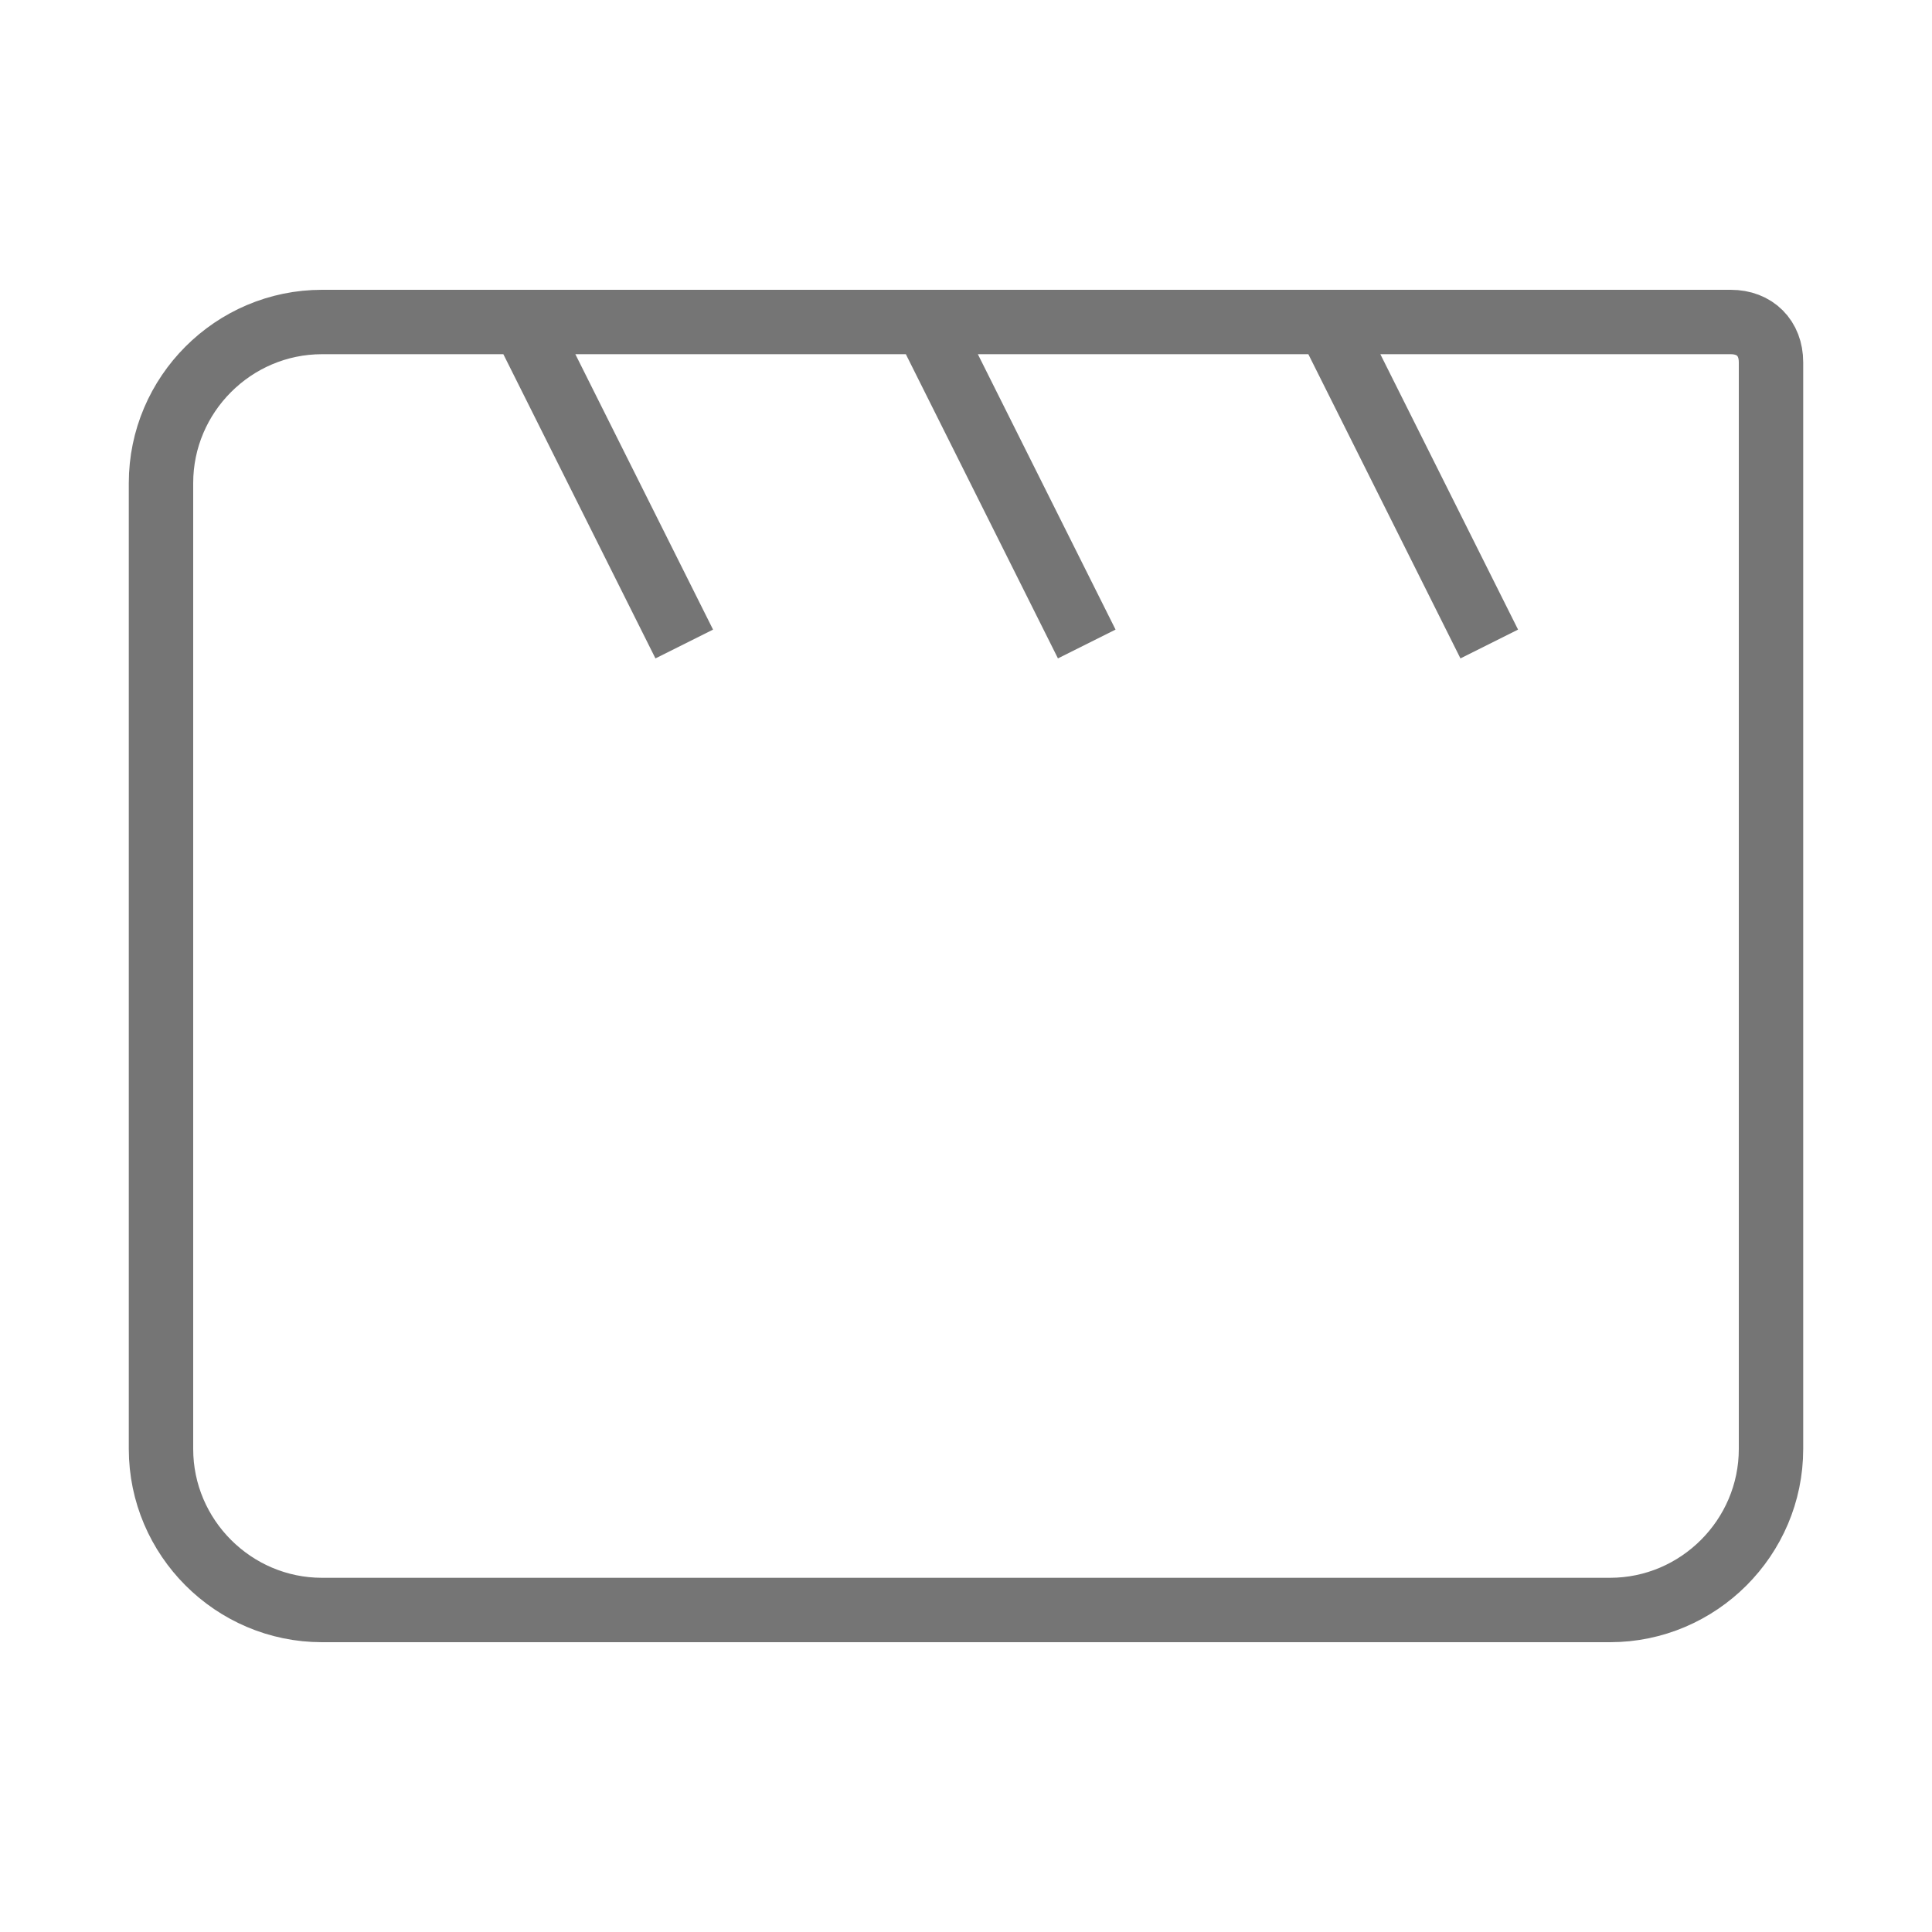
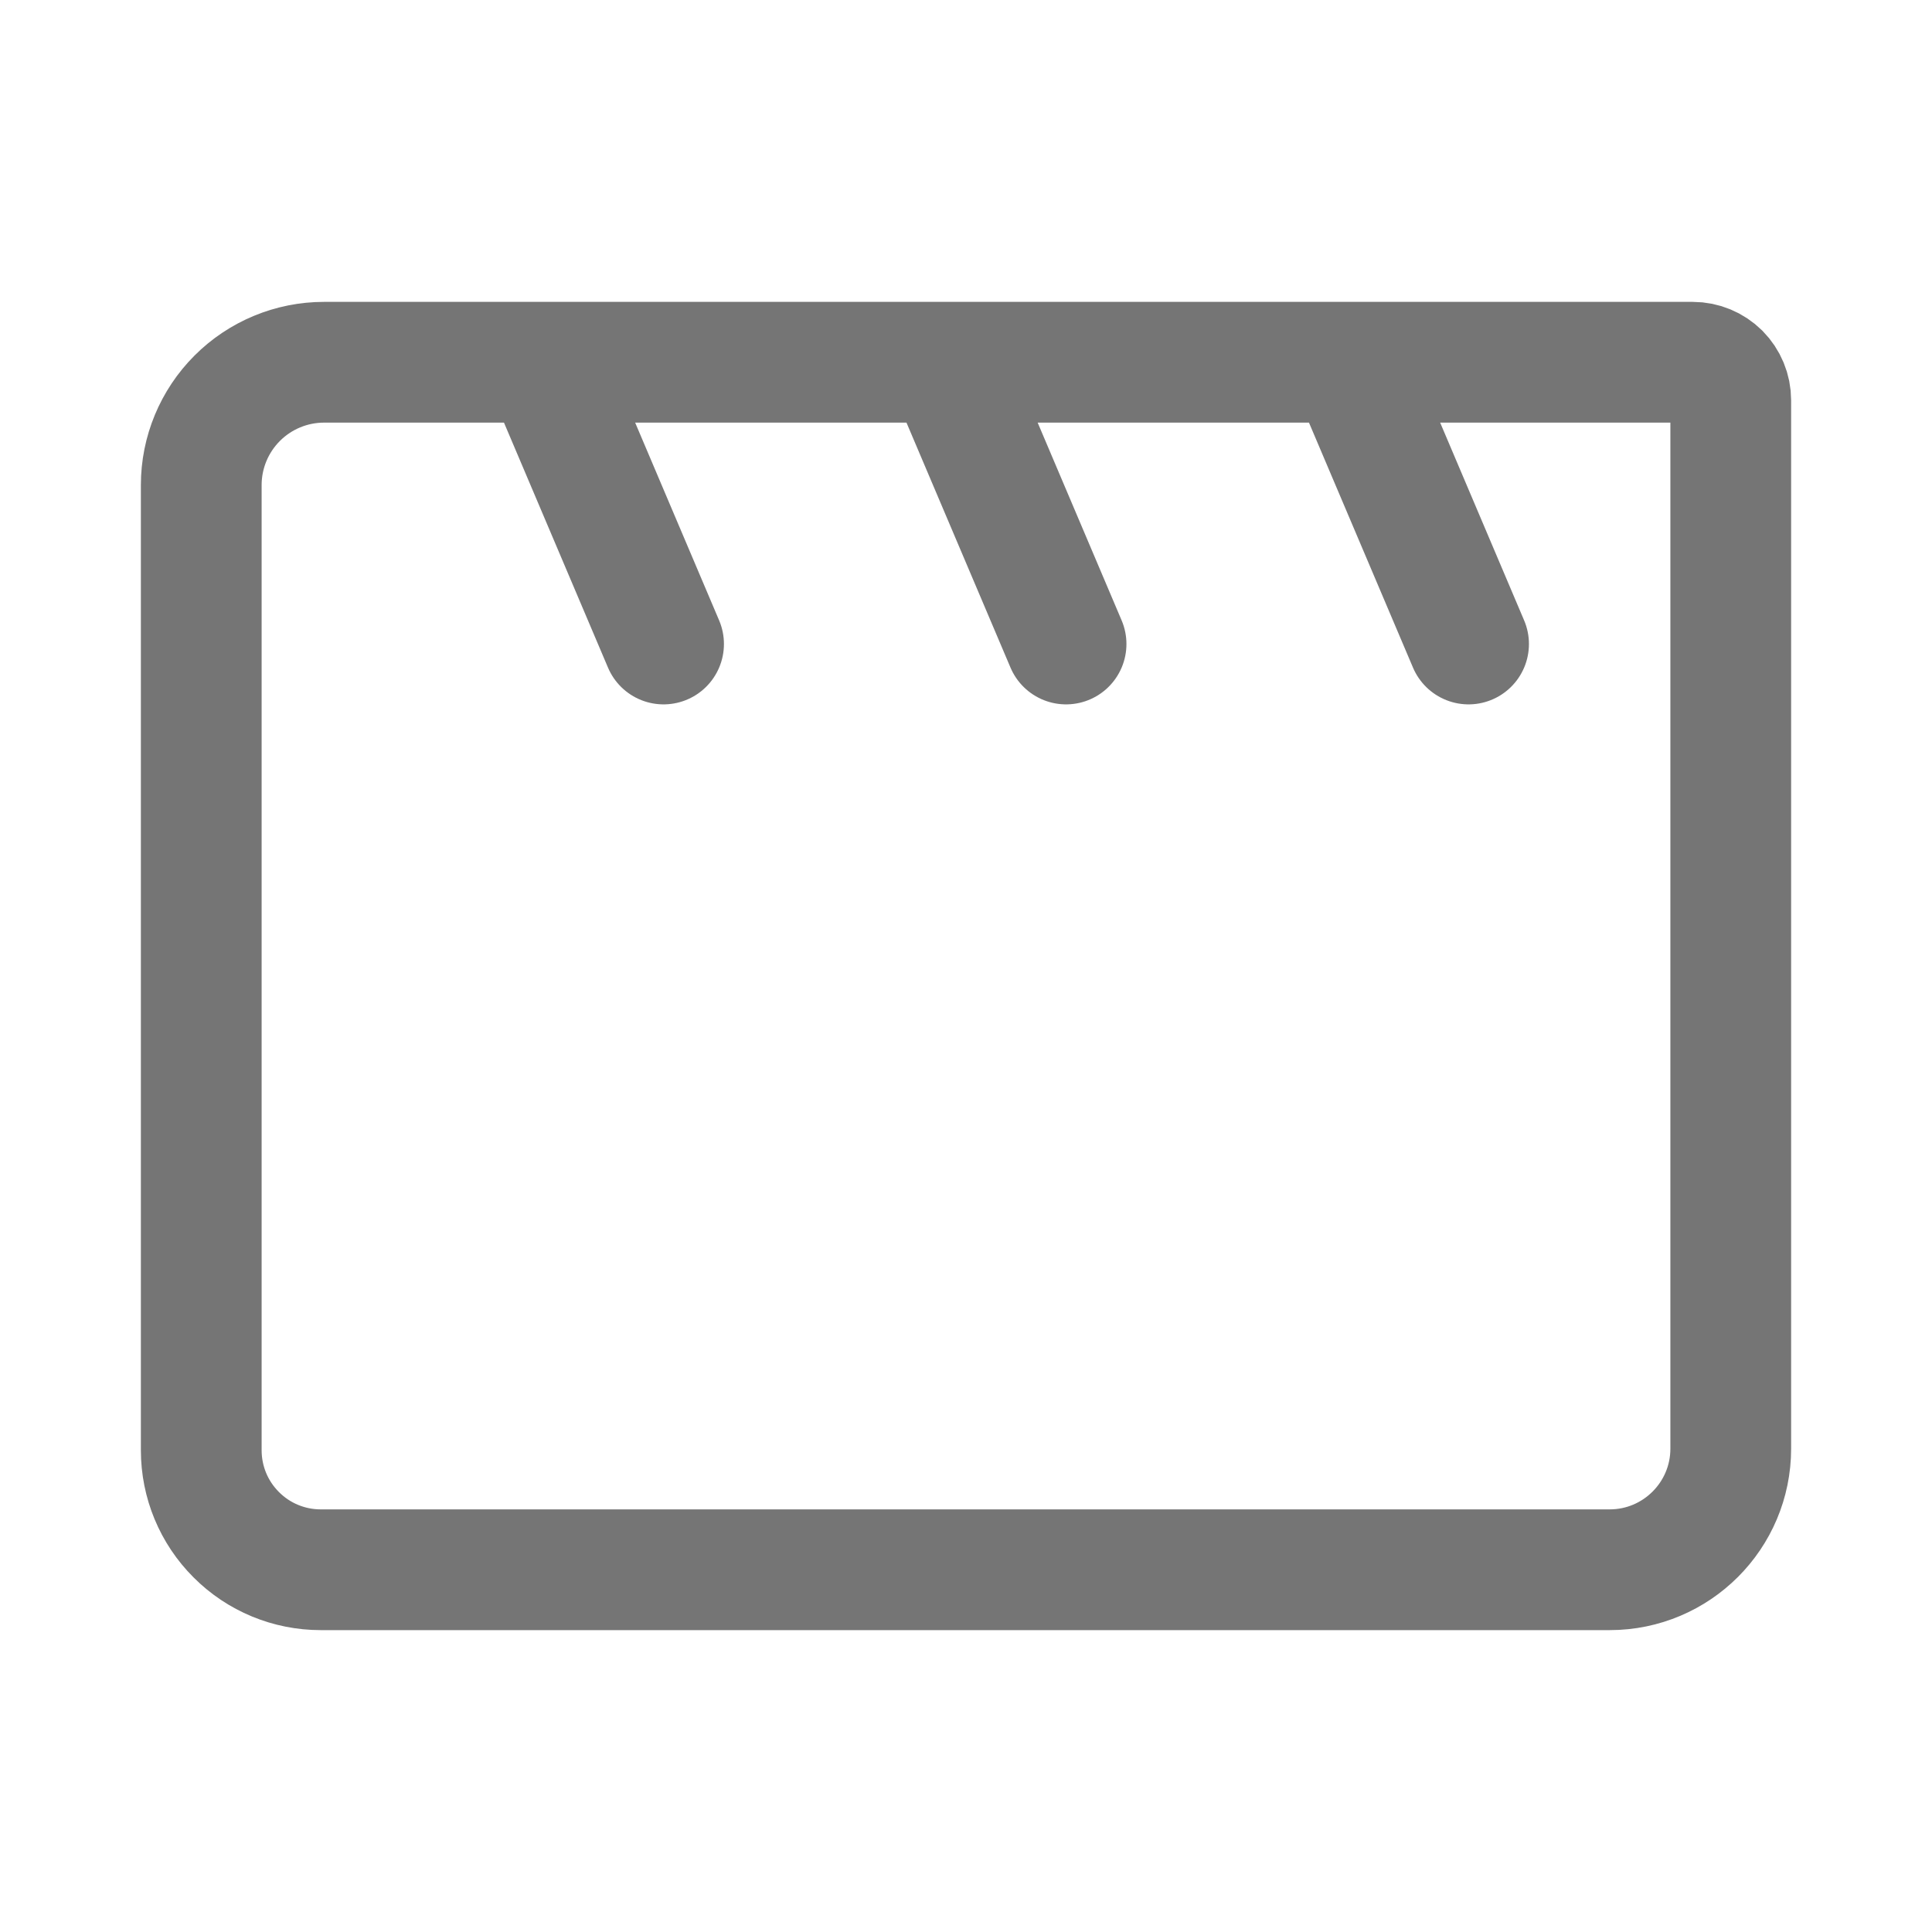
<svg xmlns="http://www.w3.org/2000/svg" width="24" height="24" viewBox="0 0 24 24">
-   <path fill="none" stroke="#757575" stroke-width="0.8" stroke-miterlimit="10" d="M6.5,4l2,4 M11.5,4l2,4 M16.5,4l2,4 M4,4C2.9,4,2,4.9,2,6v12c0,1.1,0.9,2,2,2h16c1.1,0,2-0.9,2-2V4.5  C22,4.2,21.8,4,21.5,4H4z" />
+   <path fill="none" stroke="#757575" stroke-width="1.5" stroke-linecap="round" stroke-linejoin="round" d="M21.5 4.972c0-.125-.05-.245-.138-.334-.089-.088-.209-.138-.334-.138H4.025c-.404    0-.792.161-1.078.447-.286.286-.447.674-.447 1.078v11.991c0 .394.156.771.435 1.049.278.279.655.435 1.049.435h16.012c.83 0    1.504-.674 1.504-1.504V4.972zM6.757 4.5L8.243 8M11.757 4.5L13.243    8M16.757 4.5L18.243 8" />
</svg>
